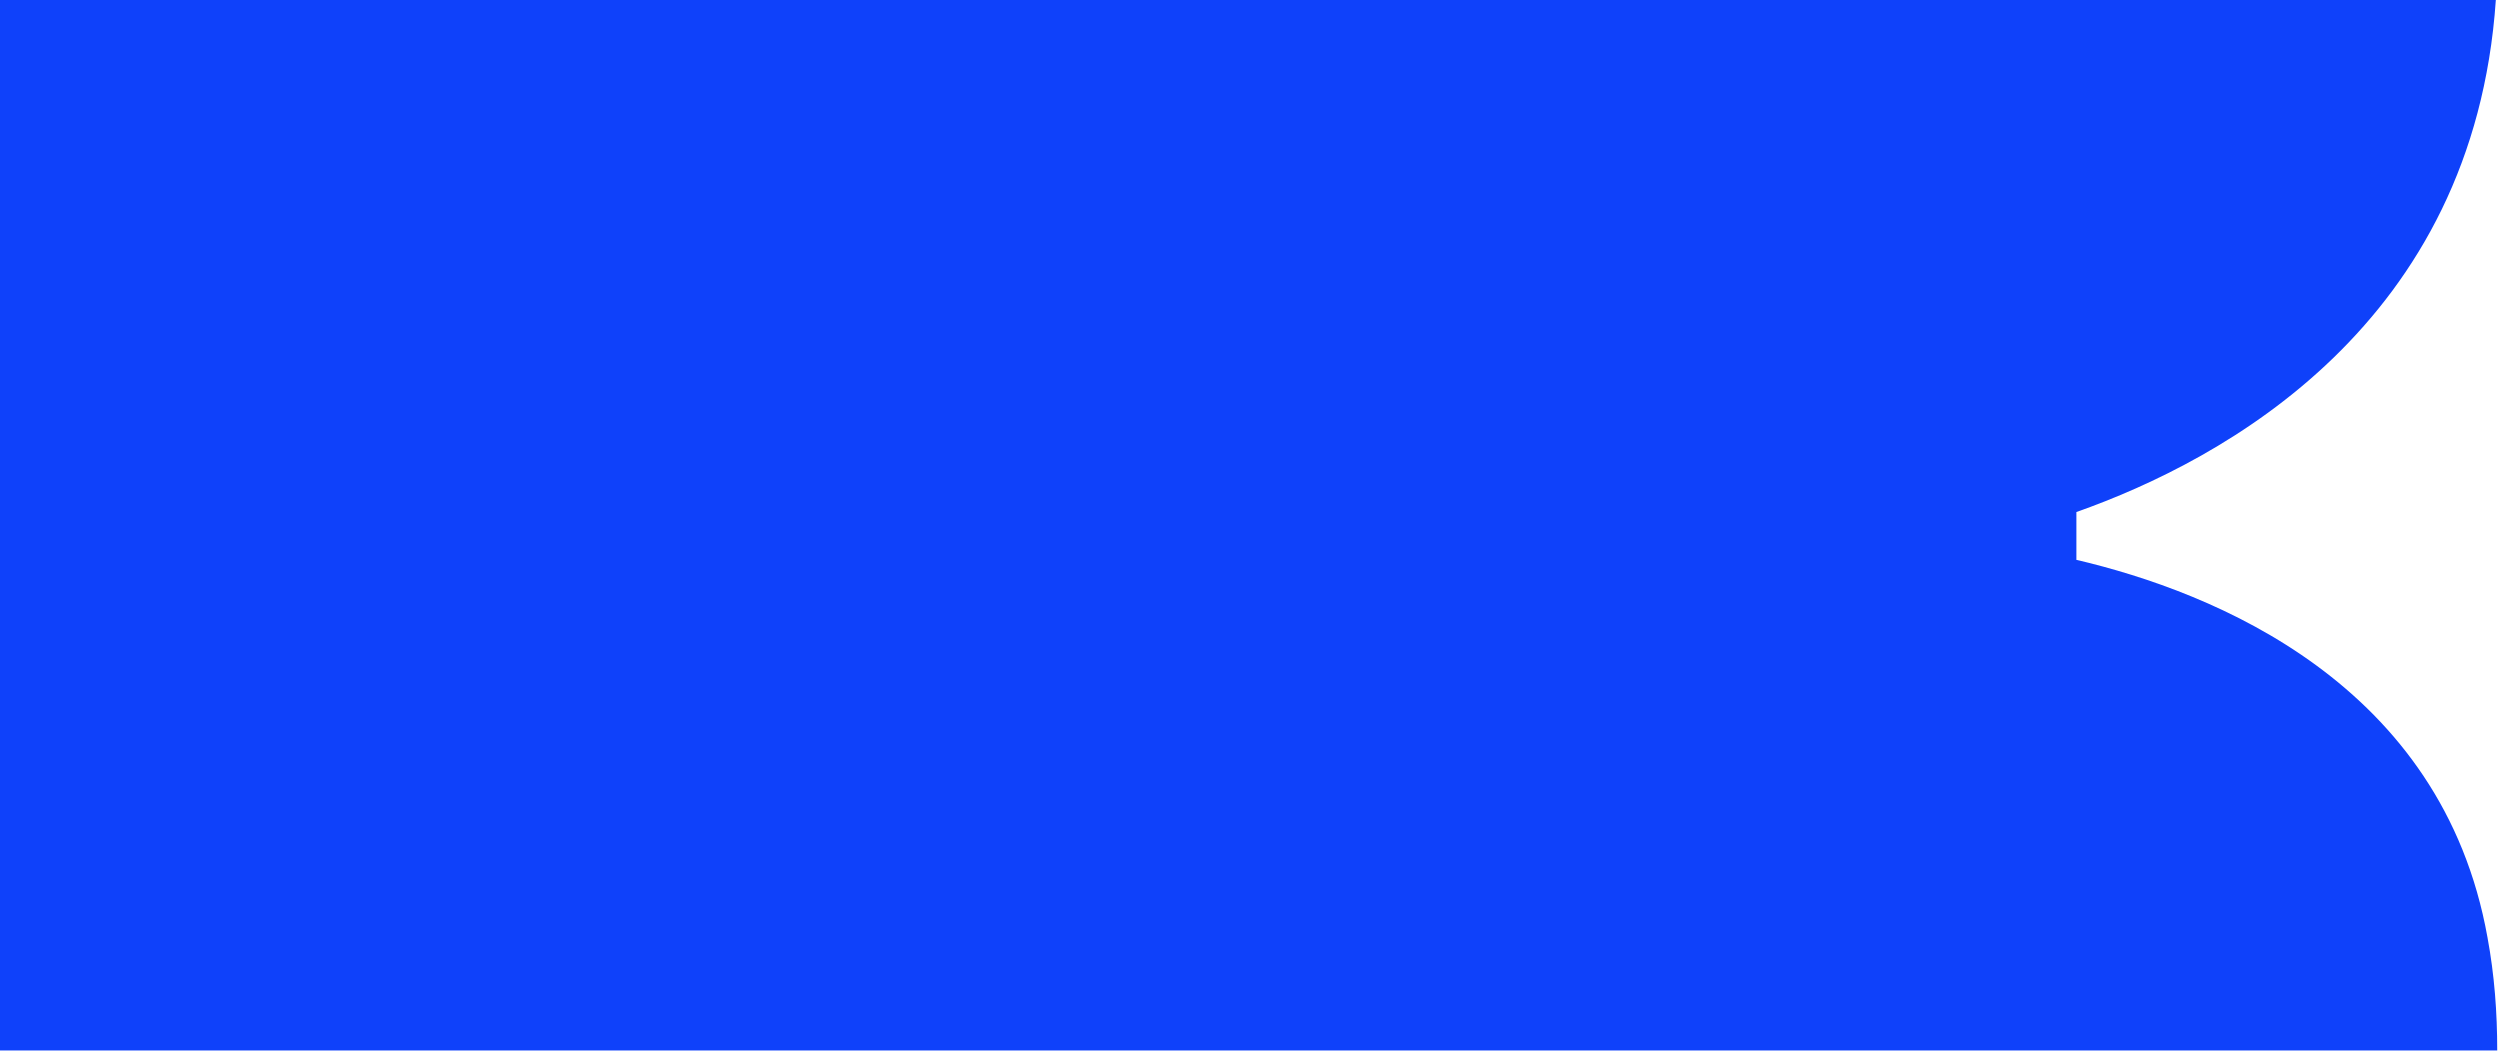
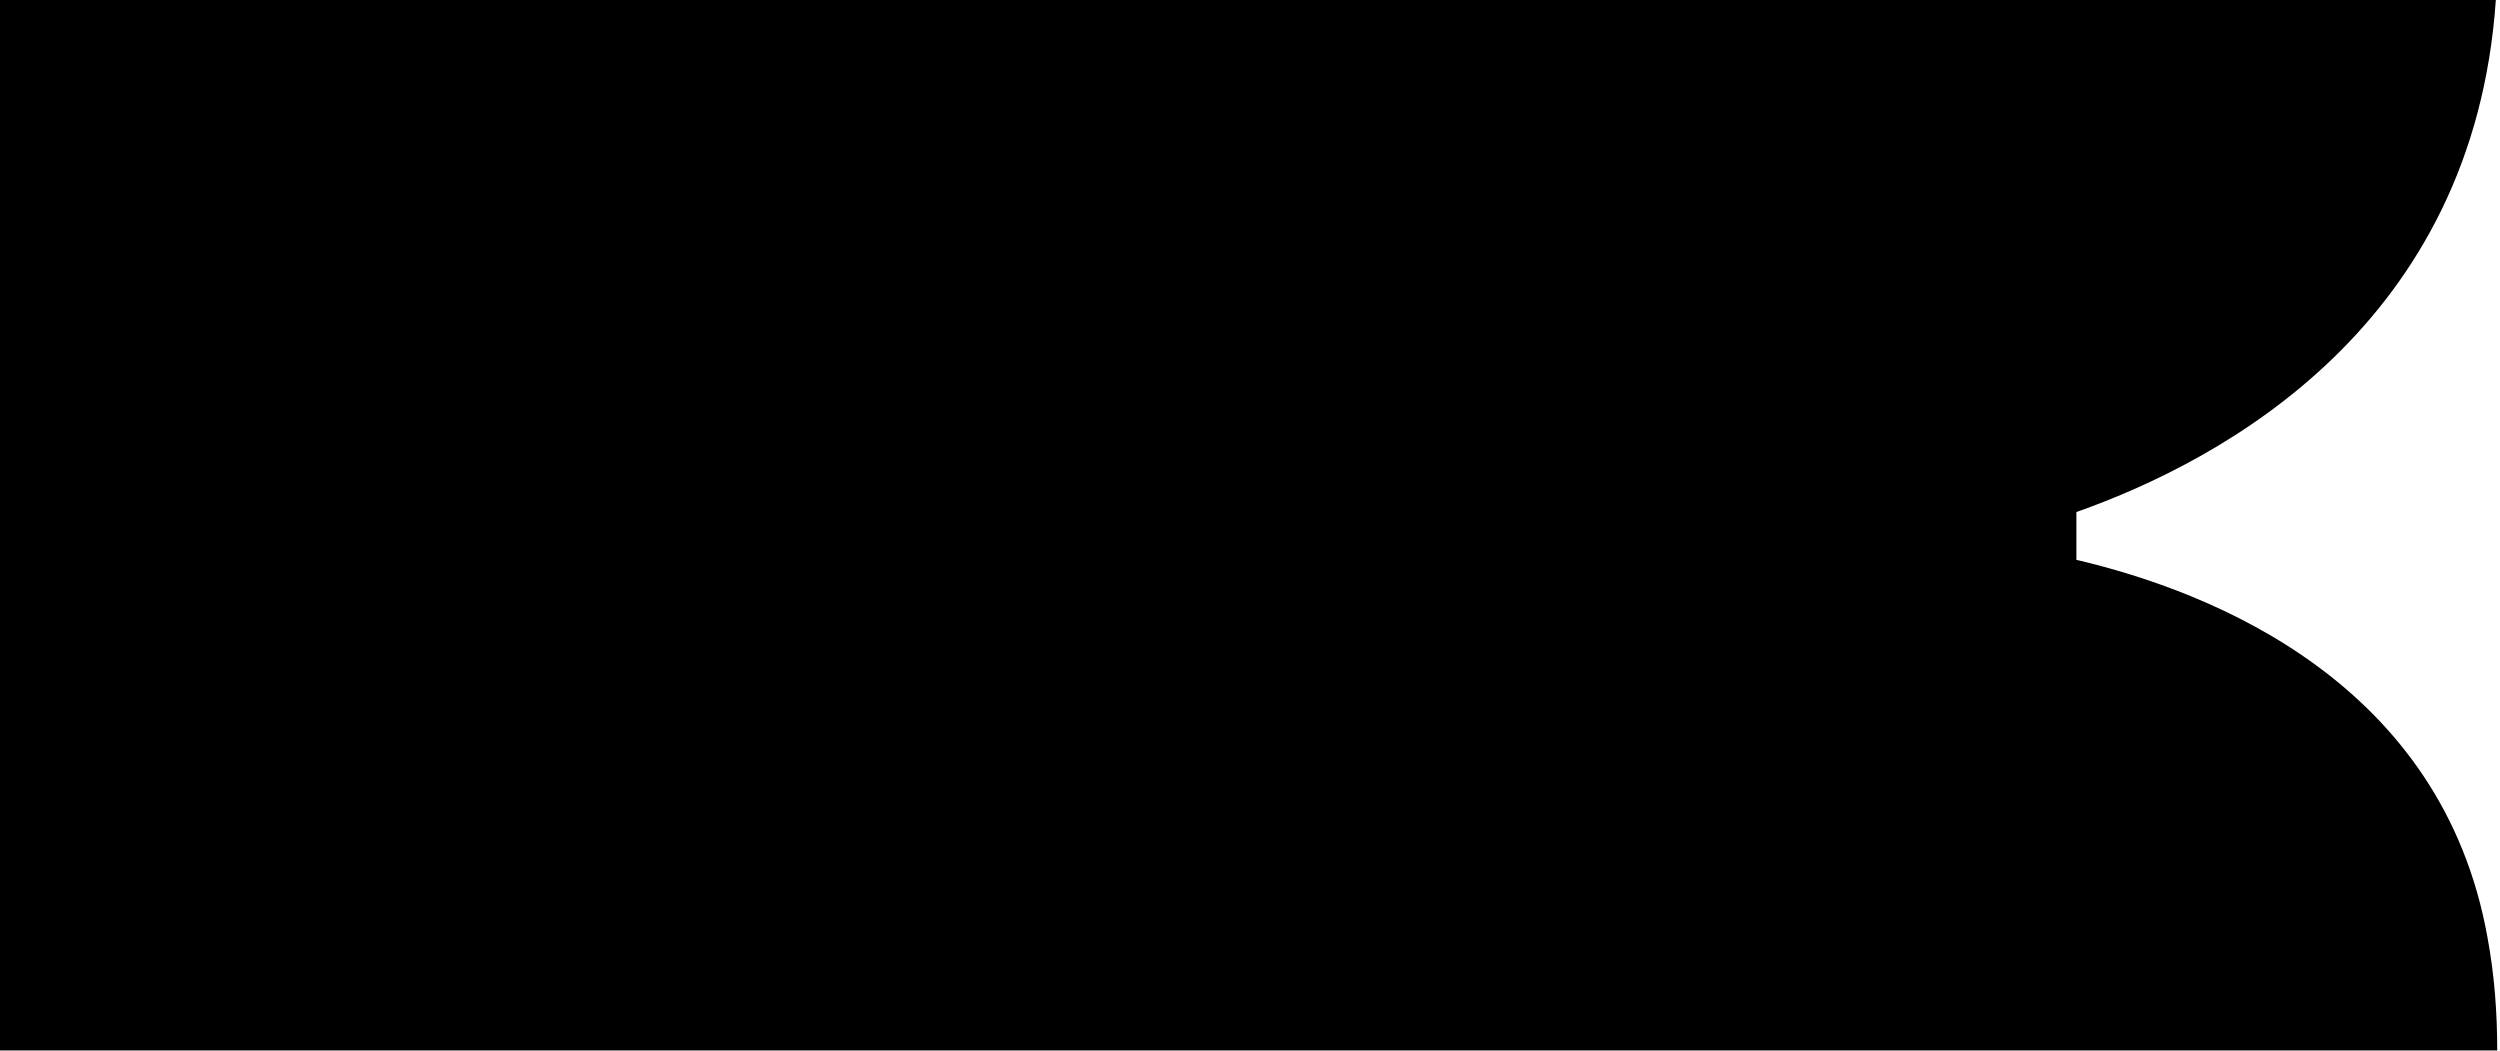
<svg xmlns="http://www.w3.org/2000/svg" id="Camada_1" data-name="Camada 1" viewBox="0 0 54 22.69">
  <defs>
    <style>
      .cls-1 {
        fill: none;
      }

      .cls-1, .cls-2 {
        stroke-width: 0px;
      }

      .cls-2 {
-         fill: #0f41fa;
+         fill: currentColor;
      }
    </style>
  </defs>
  <path class="cls-1" d="M53.91,0c-.48,7-5.86,9.93-9.06,11.06v1.02h0c2.99.71,7.91,2.69,8.89,8.17.14.81.2,1.62.21,2.44h.05V0h-.09Z" />
  <path class="cls-2" d="M44.85,12.09h0v-1.03c3.2-1.13,8.58-4.06,9.06-11.06H0v22.69h53.94c0-.82-.06-1.63-.21-2.44-.98-5.48-5.9-7.46-8.89-8.16Z" />
</svg>
